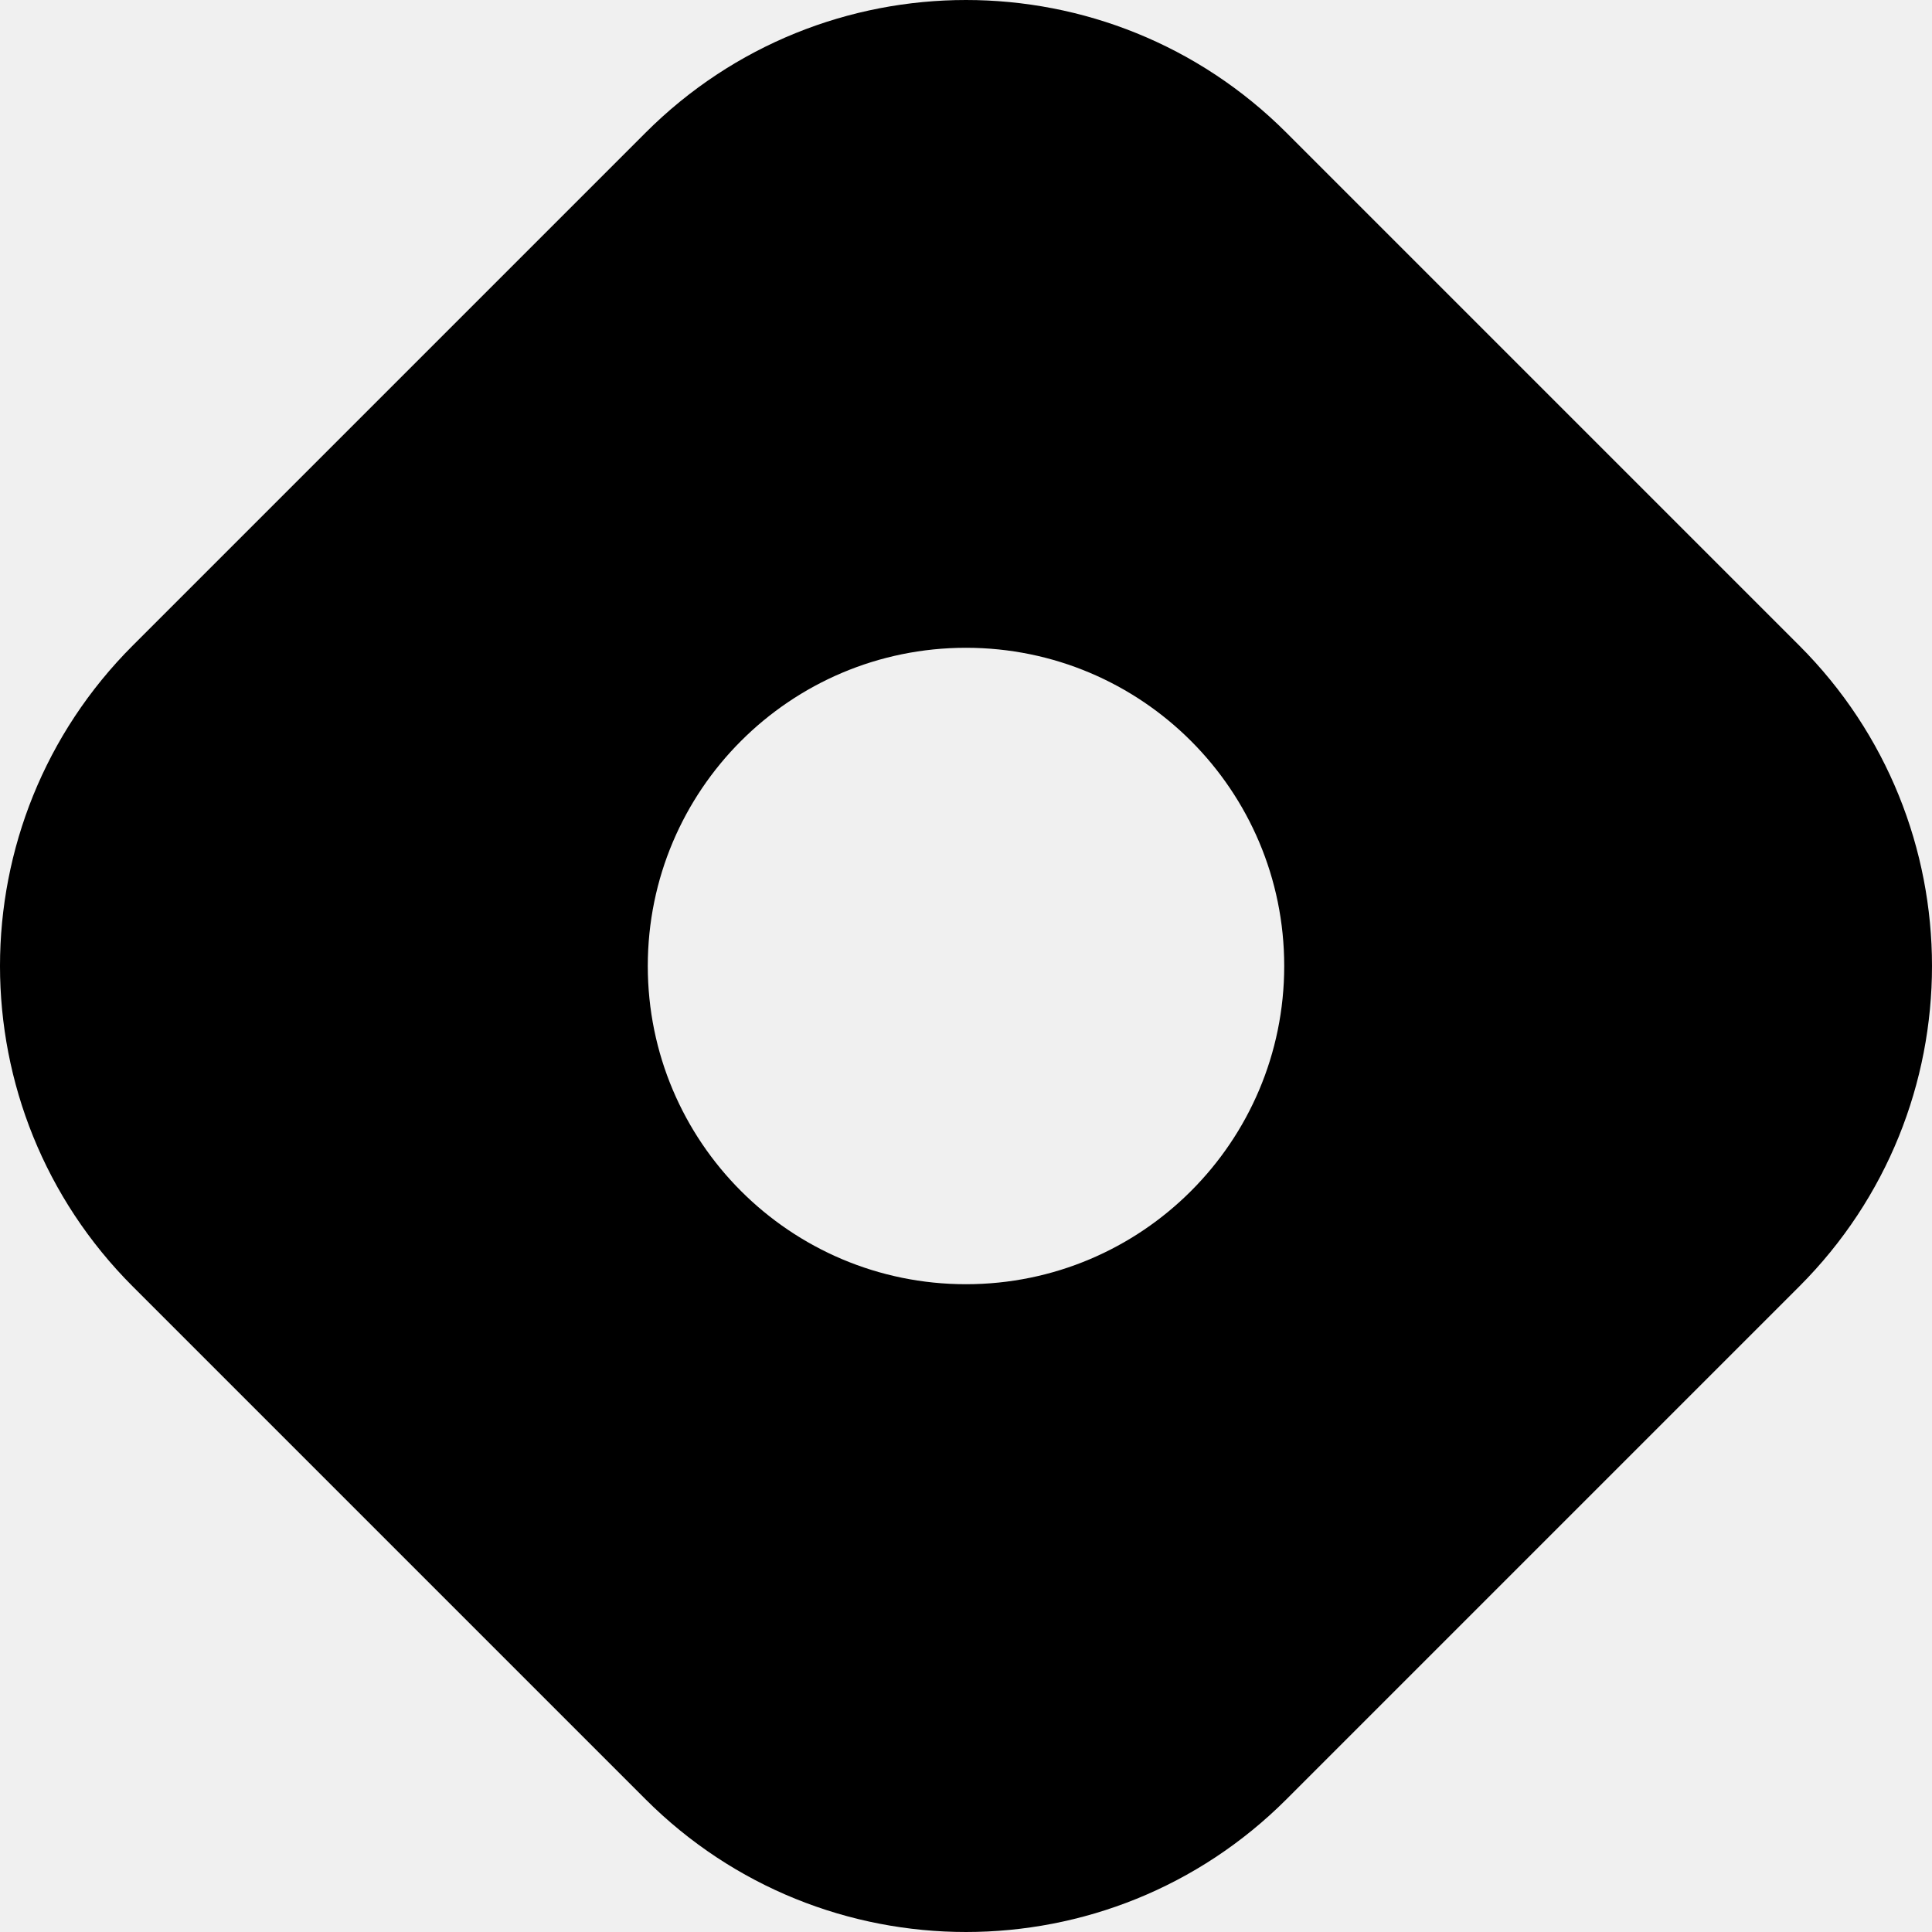
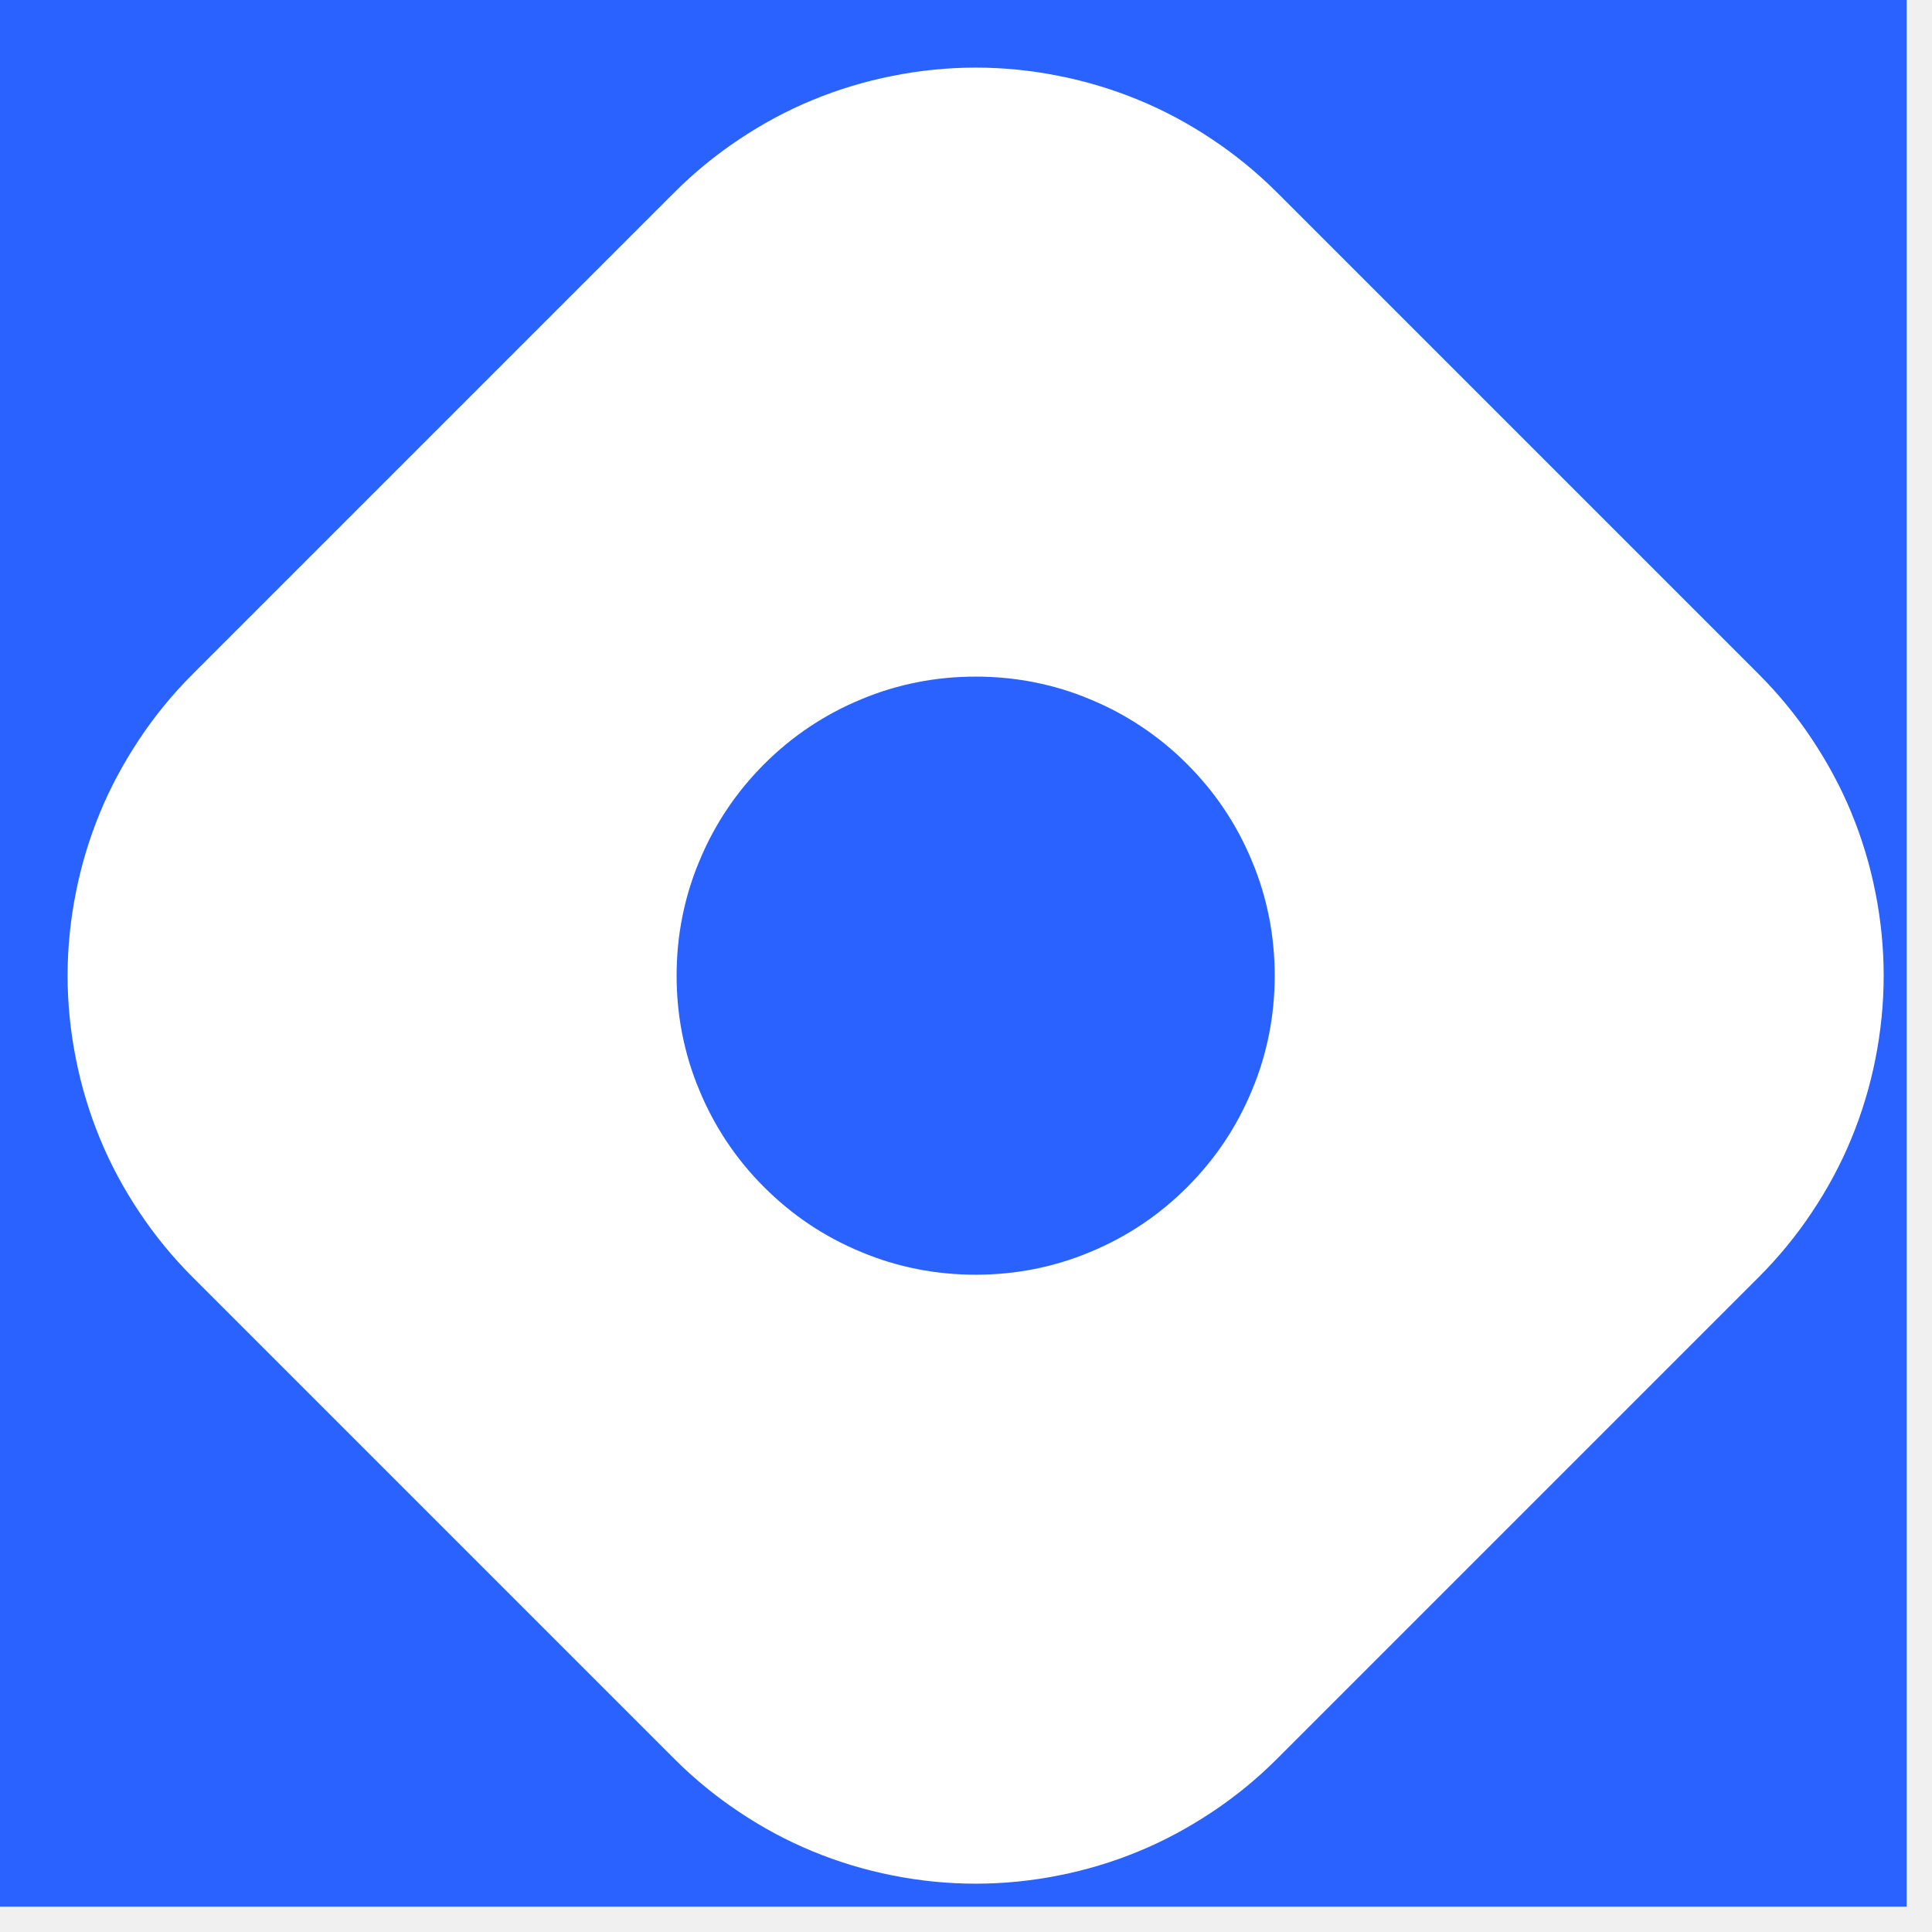
- <svg xmlns="http://www.w3.org/2000/svg" role="img" viewBox="0 0 24 24">
-   <path d="M22.351 8.019l-6.37-6.37a5.63 5.63 0 0 0-7.962 0l-6.37 6.37a5.63 5.63 0 0 0 0 7.962l6.37 6.37a5.63 5.63 0 0 0 7.962 0l6.37-6.37a5.63 5.63 0 0 0 0-7.962zM12 15.953a3.953 3.953 0 1 1 0-7.906 3.953 3.953 0 0 1 0 7.906z" />
+ <svg xmlns="http://www.w3.org/2000/svg" width="50" zoomAndPan="magnify" viewBox="0 0 37.5 37.5" height="50" preserveAspectRatio="xMidYMid meet" version="1.0">
+   <defs>
+     <clipPath id="dd99c2fea0">
+       <path d="M 0 0 L 37.008 0 L 37.008 37.008 L 0 37.008 Z M 0 0 " clip-rule="nonzero" />
+     </clipPath>
+     <clipPath id="356da20a9b">
+       <path d="M 1.312 1.312 L 36.562 1.312 L 36.562 36.562 L 1.312 36.562 Z M 1.312 1.312 " clip-rule="nonzero" />
+     </clipPath>
+   </defs>
+   <g clip-path="url(#dd99c2fea0)">
+     <path fill="#ffffff" d="M 0 0 L 37.5 0 L 37.5 37.5 L 0 37.5 Z M 0 0 " fill-opacity="1" fill-rule="nonzero" />
+     <path fill="#2962ff" d="M 0 0 L 37.5 0 L 37.5 37.5 L 0 37.5 Z M 0 0 " fill-opacity="1" fill-rule="nonzero" />
+   </g>
+   <g clip-path="url(#356da20a9b)">
+     <path fill="#ffffff" d="M 34.141 13.09 L 24.785 3.734 C 24.402 3.352 23.984 3.008 23.531 2.707 C 23.082 2.406 22.605 2.148 22.102 1.941 C 21.602 1.734 21.082 1.578 20.551 1.473 C 20.02 1.367 19.48 1.312 18.938 1.312 C 18.395 1.312 17.855 1.367 17.324 1.473 C 16.793 1.578 16.273 1.734 15.773 1.941 C 15.27 2.148 14.793 2.406 14.344 2.707 C 13.891 3.008 13.473 3.352 13.09 3.734 L 3.734 13.09 C 3.352 13.473 3.008 13.891 2.707 14.344 C 2.406 14.797 2.148 15.27 1.941 15.773 C 1.734 16.273 1.578 16.793 1.473 17.324 C 1.367 17.855 1.312 18.395 1.312 18.938 C 1.312 19.48 1.367 20.02 1.473 20.551 C 1.578 21.082 1.734 21.602 1.941 22.102 C 2.148 22.605 2.406 23.082 2.707 23.531 C 3.008 23.984 3.352 24.402 3.734 24.785 L 13.09 34.141 C 13.473 34.523 13.891 34.867 14.344 35.168 C 14.793 35.469 15.27 35.727 15.773 35.934 C 16.273 36.141 16.793 36.297 17.324 36.402 C 17.855 36.508 18.395 36.562 18.938 36.562 C 19.48 36.562 20.02 36.508 20.551 36.402 C 21.082 36.297 21.602 36.141 22.102 35.934 C 22.605 35.727 23.078 35.469 23.531 35.168 C 23.984 34.867 24.402 34.523 24.785 34.141 L 34.141 24.785 C 34.523 24.402 34.867 23.984 35.168 23.531 C 35.469 23.082 35.727 22.605 35.934 22.102 C 36.141 21.602 36.297 21.082 36.402 20.551 C 36.508 20.02 36.562 19.48 36.562 18.938 C 36.562 18.395 36.508 17.855 36.402 17.324 C 36.297 16.793 36.141 16.273 35.934 15.773 C 35.727 15.27 35.469 14.797 35.168 14.344 C 34.867 13.891 34.523 13.473 34.141 13.09 Z M 18.938 24.742 C 18.555 24.742 18.18 24.707 17.805 24.633 C 17.43 24.559 17.066 24.449 16.715 24.301 C 16.363 24.156 16.027 23.977 15.711 23.766 C 15.395 23.555 15.102 23.312 14.832 23.043 C 14.562 22.773 14.32 22.48 14.109 22.164 C 13.898 21.848 13.719 21.512 13.574 21.16 C 13.426 20.809 13.316 20.445 13.242 20.07 C 13.168 19.695 13.133 19.32 13.133 18.938 C 13.133 18.555 13.168 18.18 13.242 17.805 C 13.316 17.43 13.426 17.066 13.574 16.715 C 13.719 16.363 13.898 16.027 14.109 15.711 C 14.32 15.395 14.562 15.102 14.832 14.832 C 15.102 14.562 15.395 14.32 15.711 14.109 C 16.027 13.898 16.363 13.719 16.715 13.574 C 17.066 13.426 17.43 13.316 17.805 13.242 C 18.18 13.168 18.555 13.133 18.938 13.133 C 19.32 13.133 19.695 13.168 20.07 13.242 C 20.445 13.316 20.809 13.426 21.16 13.574 C 21.512 13.719 21.848 13.898 22.164 14.109 C 22.48 14.32 22.773 14.562 23.043 14.832 C 23.312 15.102 23.555 15.395 23.766 15.711 C 23.977 16.027 24.156 16.363 24.301 16.715 C 24.449 17.066 24.559 17.43 24.633 17.805 C 24.707 18.18 24.742 18.555 24.742 18.938 C 24.742 19.32 24.707 19.695 24.633 20.07 C 24.559 20.445 24.449 20.809 24.301 21.16 C 24.156 21.512 23.977 21.848 23.766 22.164 C 23.555 22.48 23.312 22.773 23.043 23.043 C 22.773 23.312 22.48 23.555 22.164 23.766 C 21.848 23.977 21.512 24.156 21.16 24.301 C 20.809 24.449 20.445 24.559 20.07 24.633 C 19.695 24.707 19.32 24.742 18.938 24.742 Z M 18.938 24.742 " fill-opacity="1" fill-rule="nonzero" />
+   </g>
</svg>
